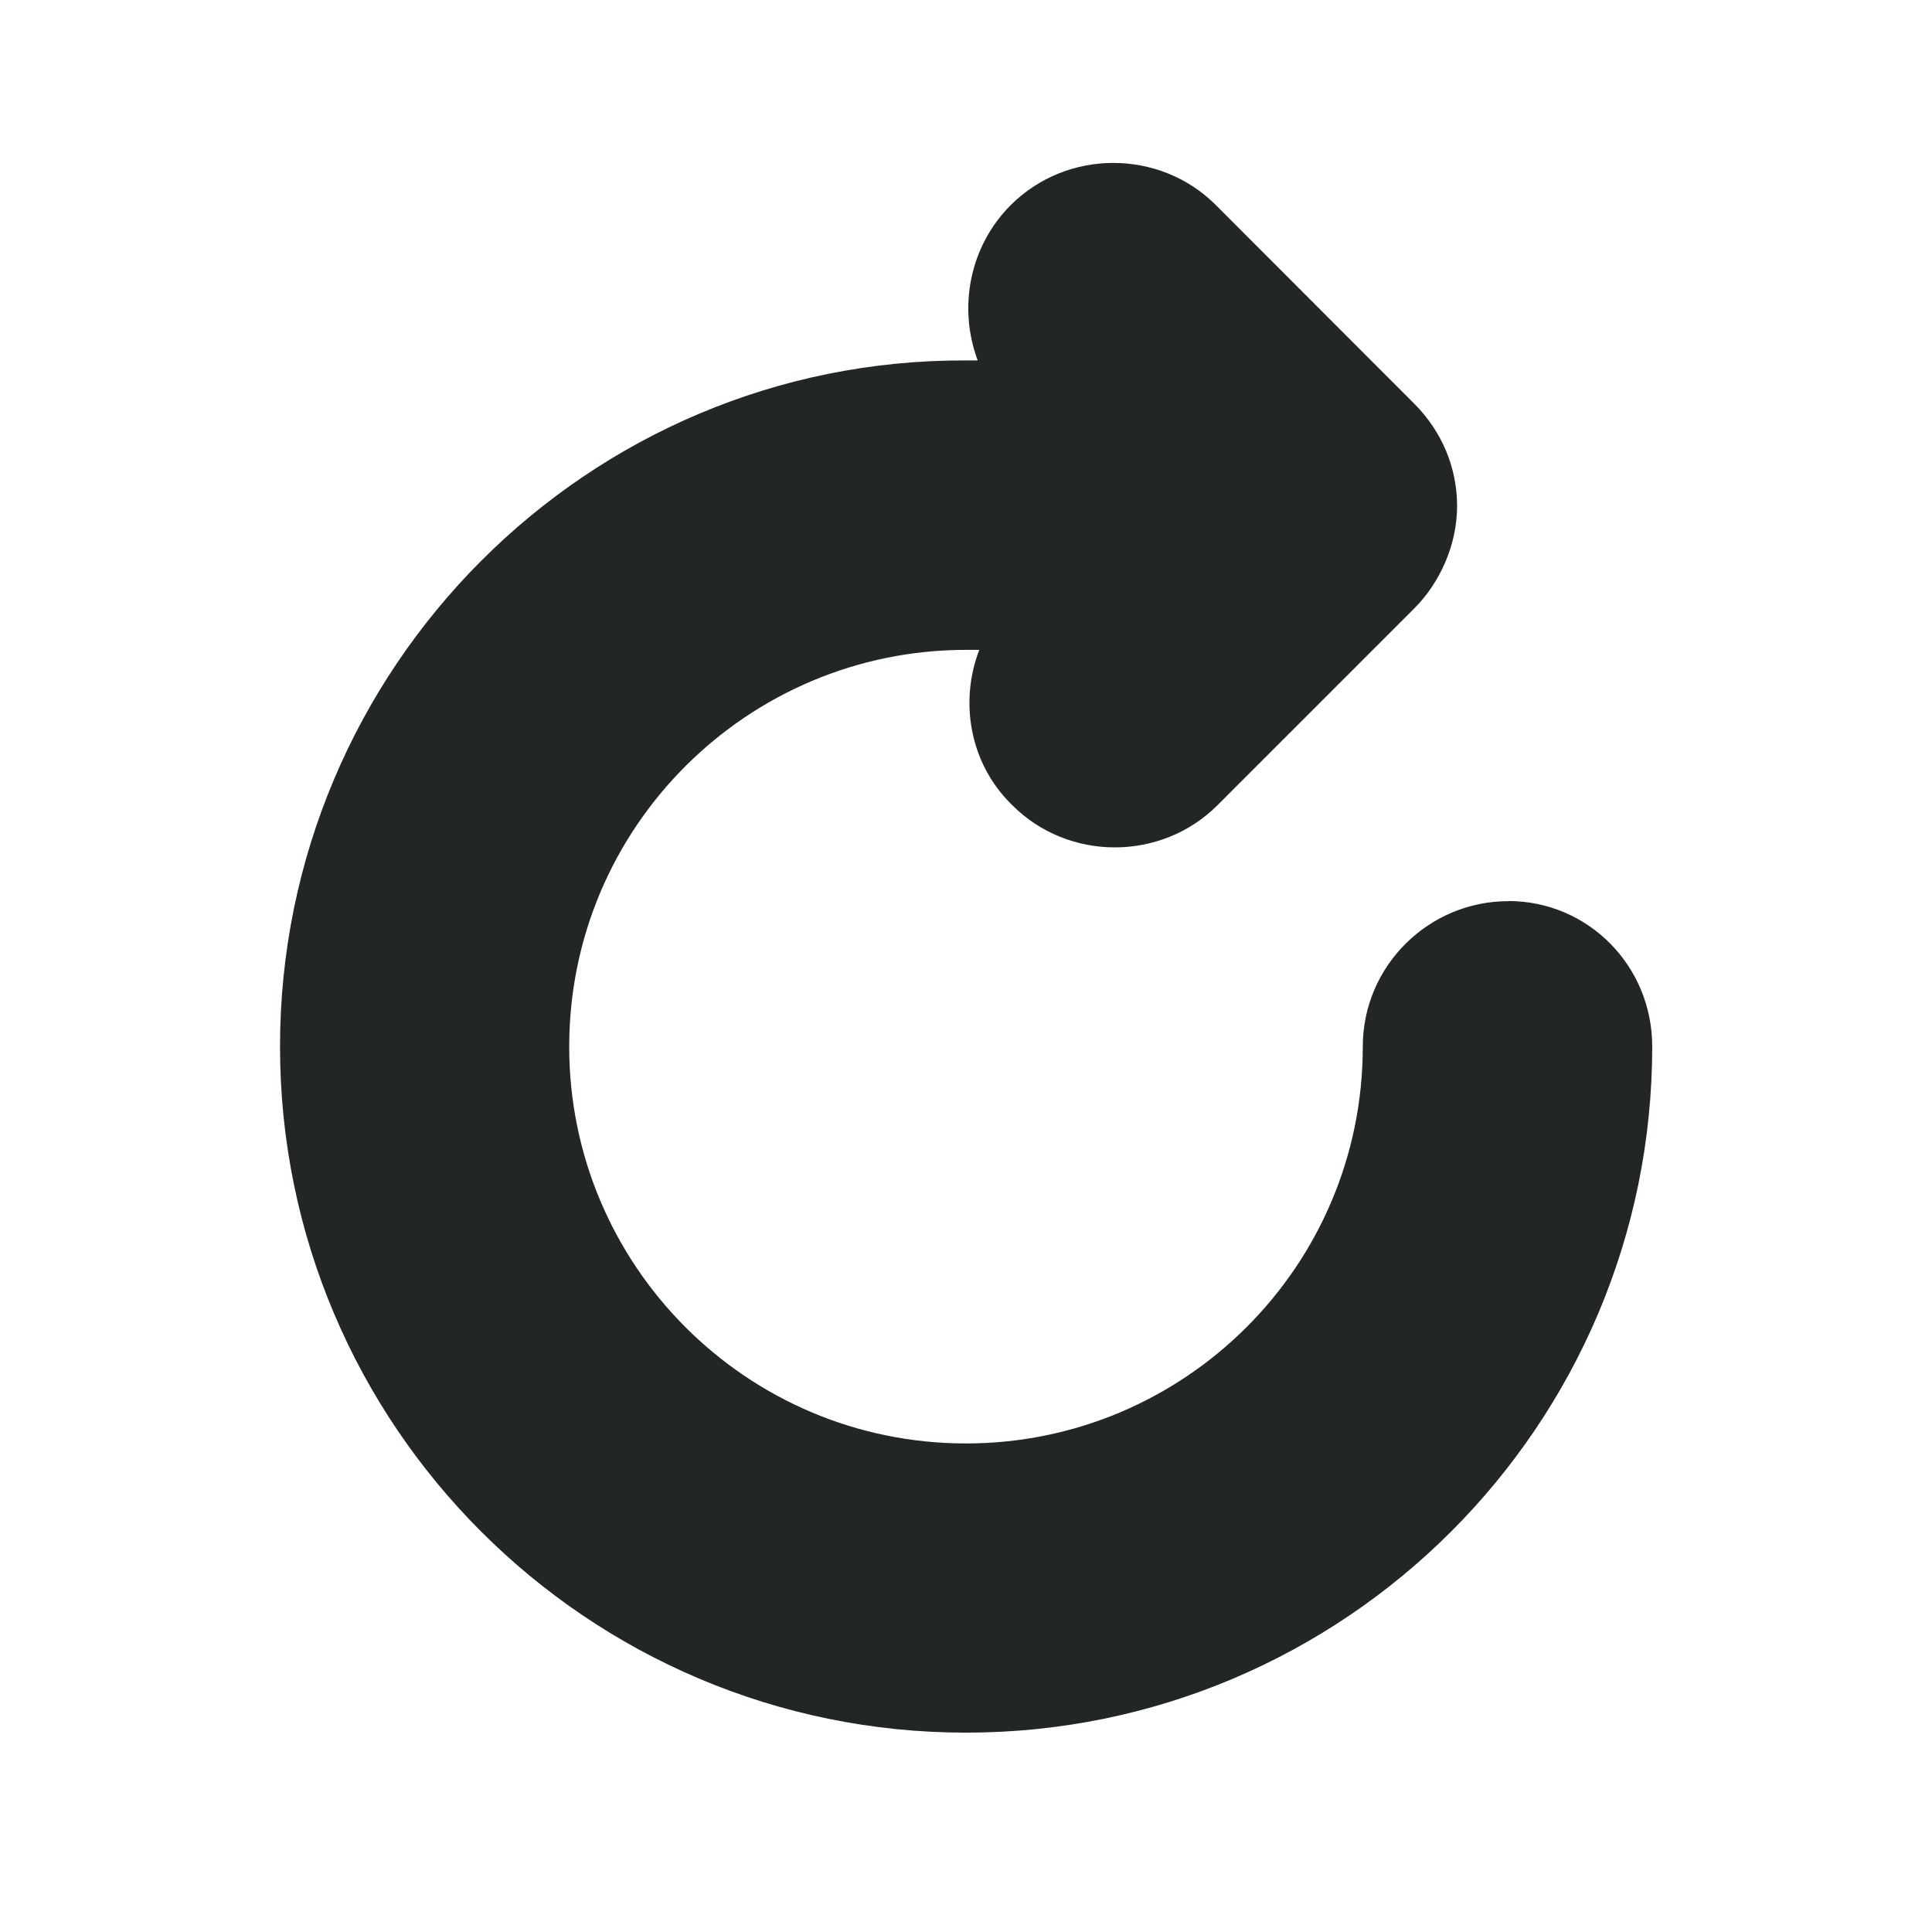
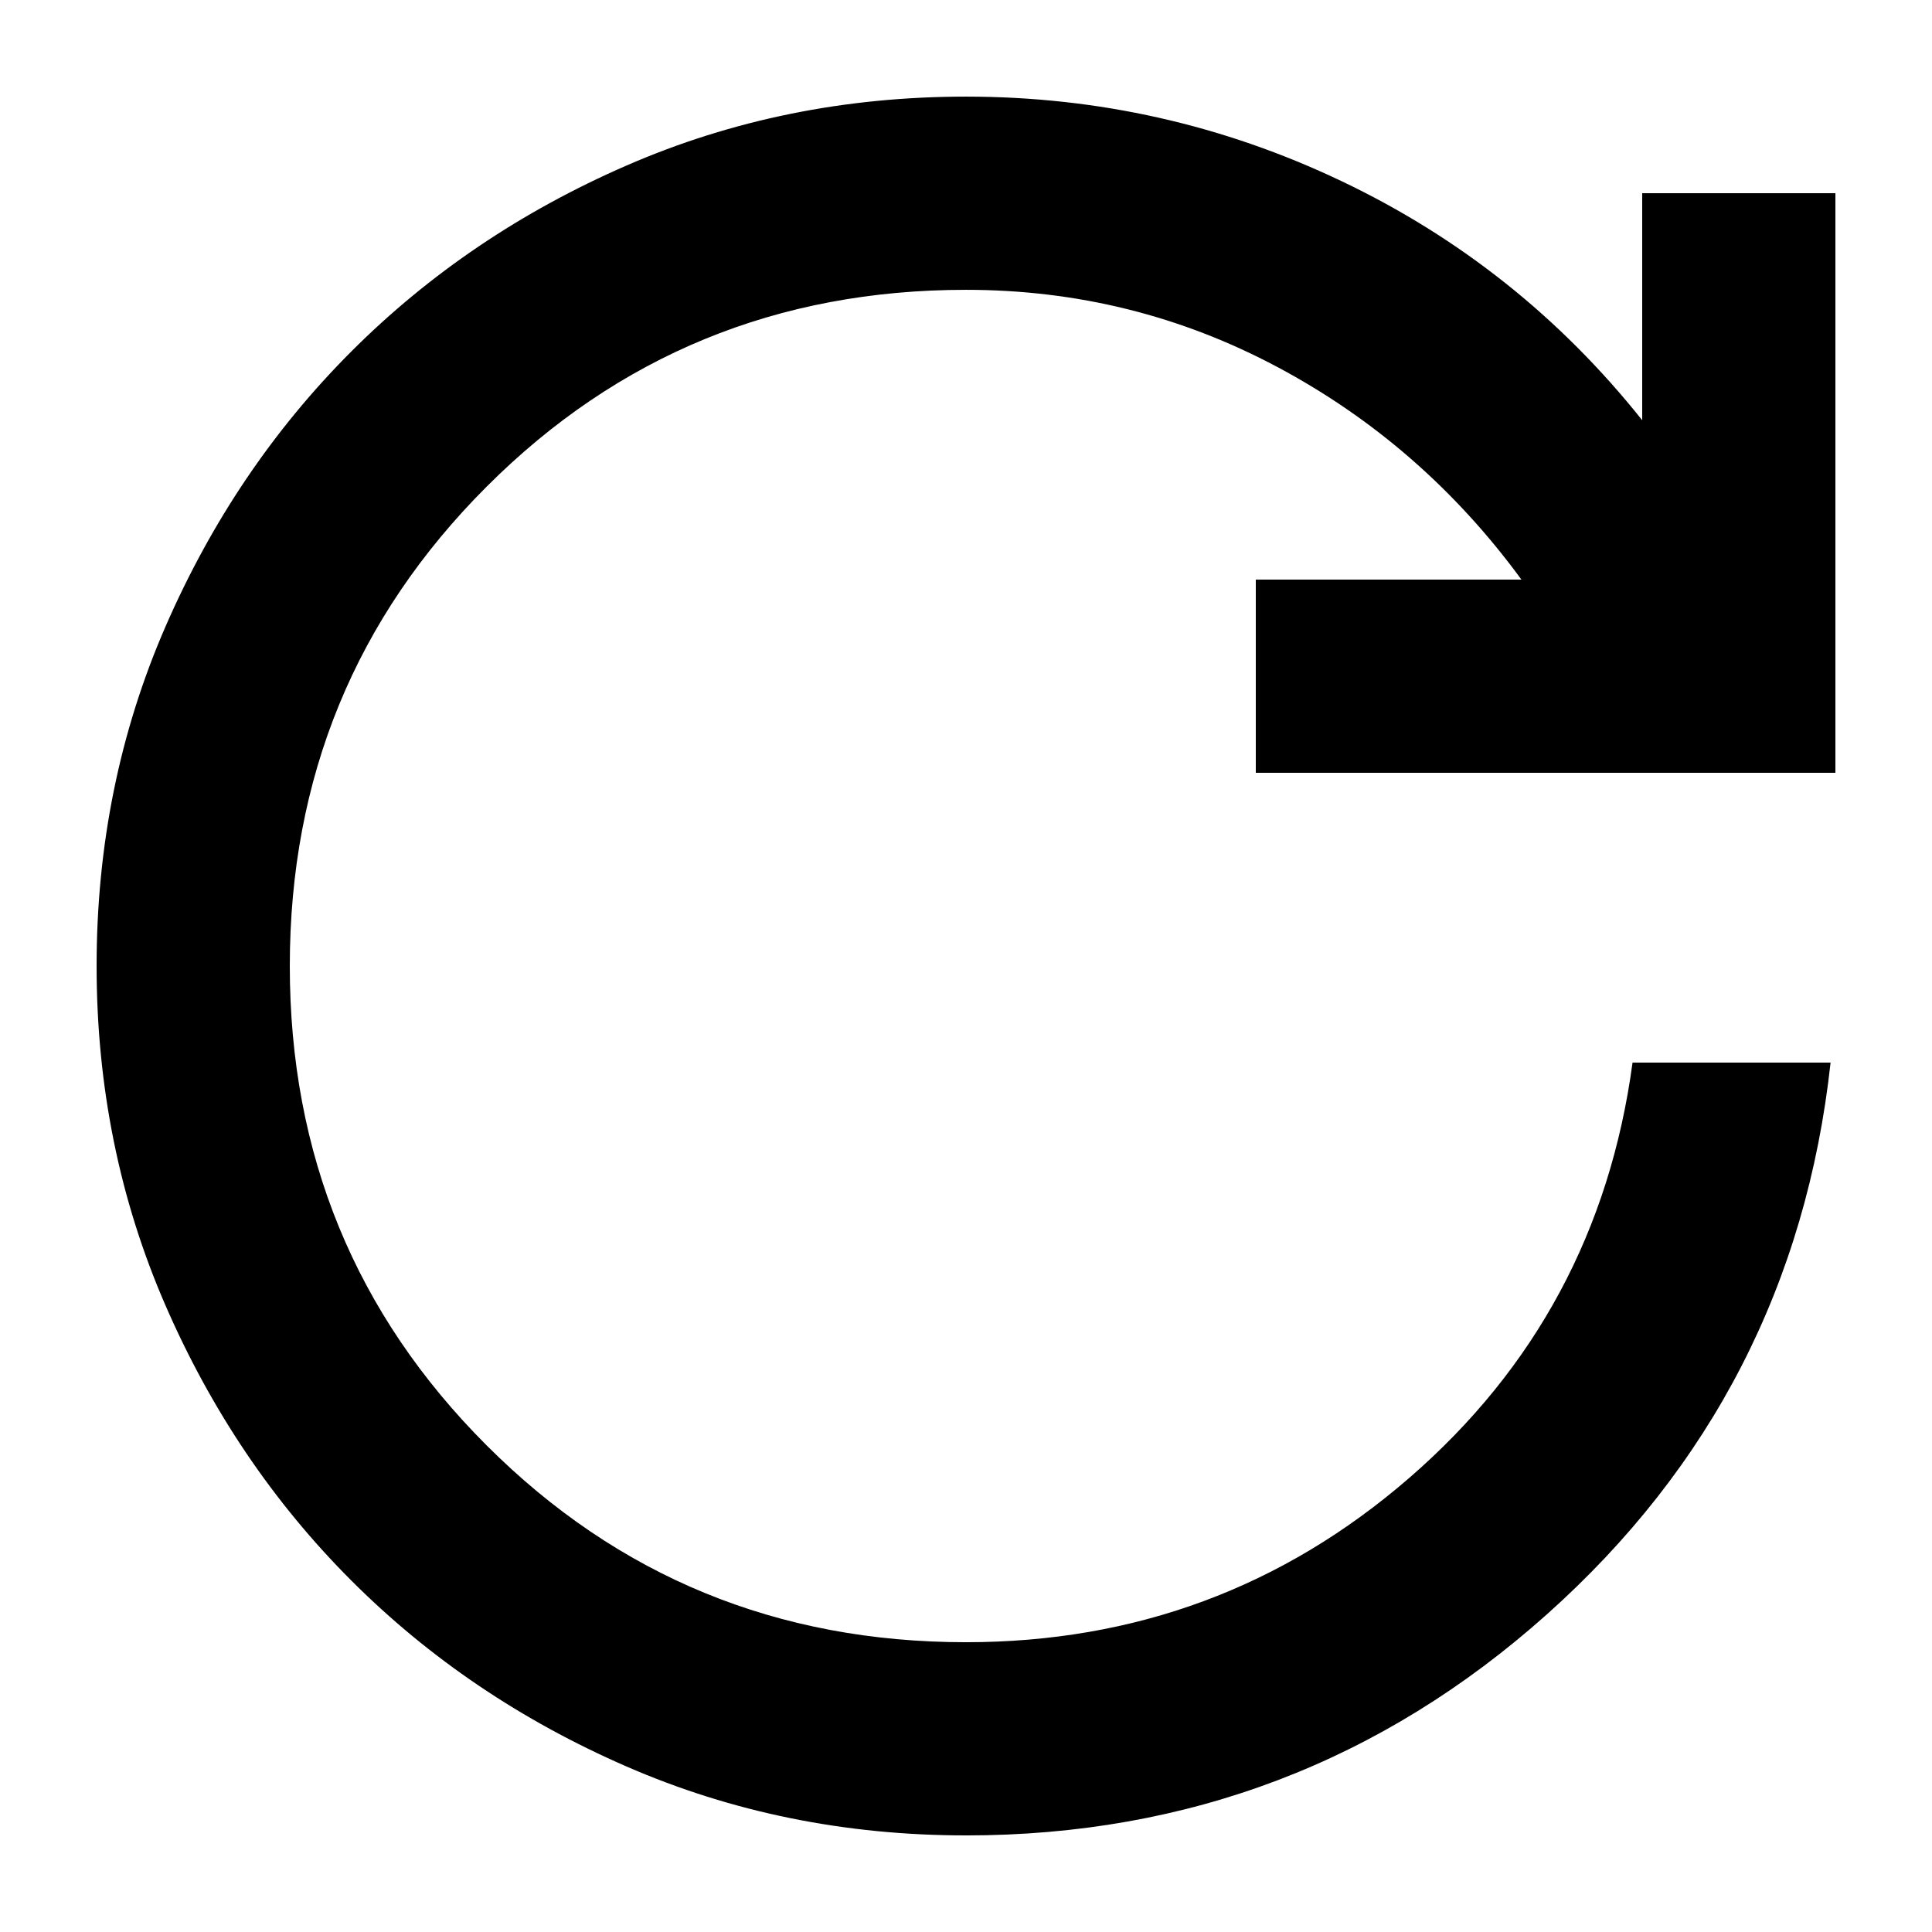
- <svg xmlns="http://www.w3.org/2000/svg" height="16" viewBox="-5 -10 16 16" width="16">
-   <path d="m7.491-2.537c-.657 0-1.205.534-1.205 1.205 0 1.821-1.479 3.286-3.286 3.286-1.821 0-3.286-1.479-3.286-3.286 0-1.821 1.479-3.286 3.286-3.286h.11c-.164.425-.082.931.26 1.273l.014.014c.465.465 1.232.465 1.698 0l1.629-1.629c.219-.219.356-.534.356-.849 0-.315-.123-.616-.356-.849l-1.642-1.644c-.465-.465-1.232-.465-1.698 0-.342.342-.438.849-.274 1.287h-.096c-3.135-.014-5.682 2.547-5.682 5.682 0 3.135 2.547 5.682 5.682 5.682 3.135 0 5.682-2.547 5.682-5.682 0-.671-.534-1.205-1.191-1.205z" fill="#232627" stroke-width=".137" />
+ <svg xmlns="http://www.w3.org/2000/svg" width="1e3mm" height="1e3mm" version="1.1" viewBox="0 0 1e3 1e3" xml:space="preserve">
+   <path d="m500 950q-93.75 0-175.62-35.625t-142.5-96.25-96.25-142.5-35.625-175.62 35.625-175.62 96.25-142.5 142.5-96.25 175.62-35.625q102.5 0 194.38 43.75t155.62 123.75v-117.5h100v300h-300v-100h137.5q-51.25-70-126.25-110t-161.25-40q-146.25 0-248.12 101.88t-101.88 248.12 101.88 248.12 248.12 101.88q131.25 0 229.38-85t115.62-215h102.5q-18.75 171.25-146.88 285.62t-300.62 114.38z" />
</svg>
